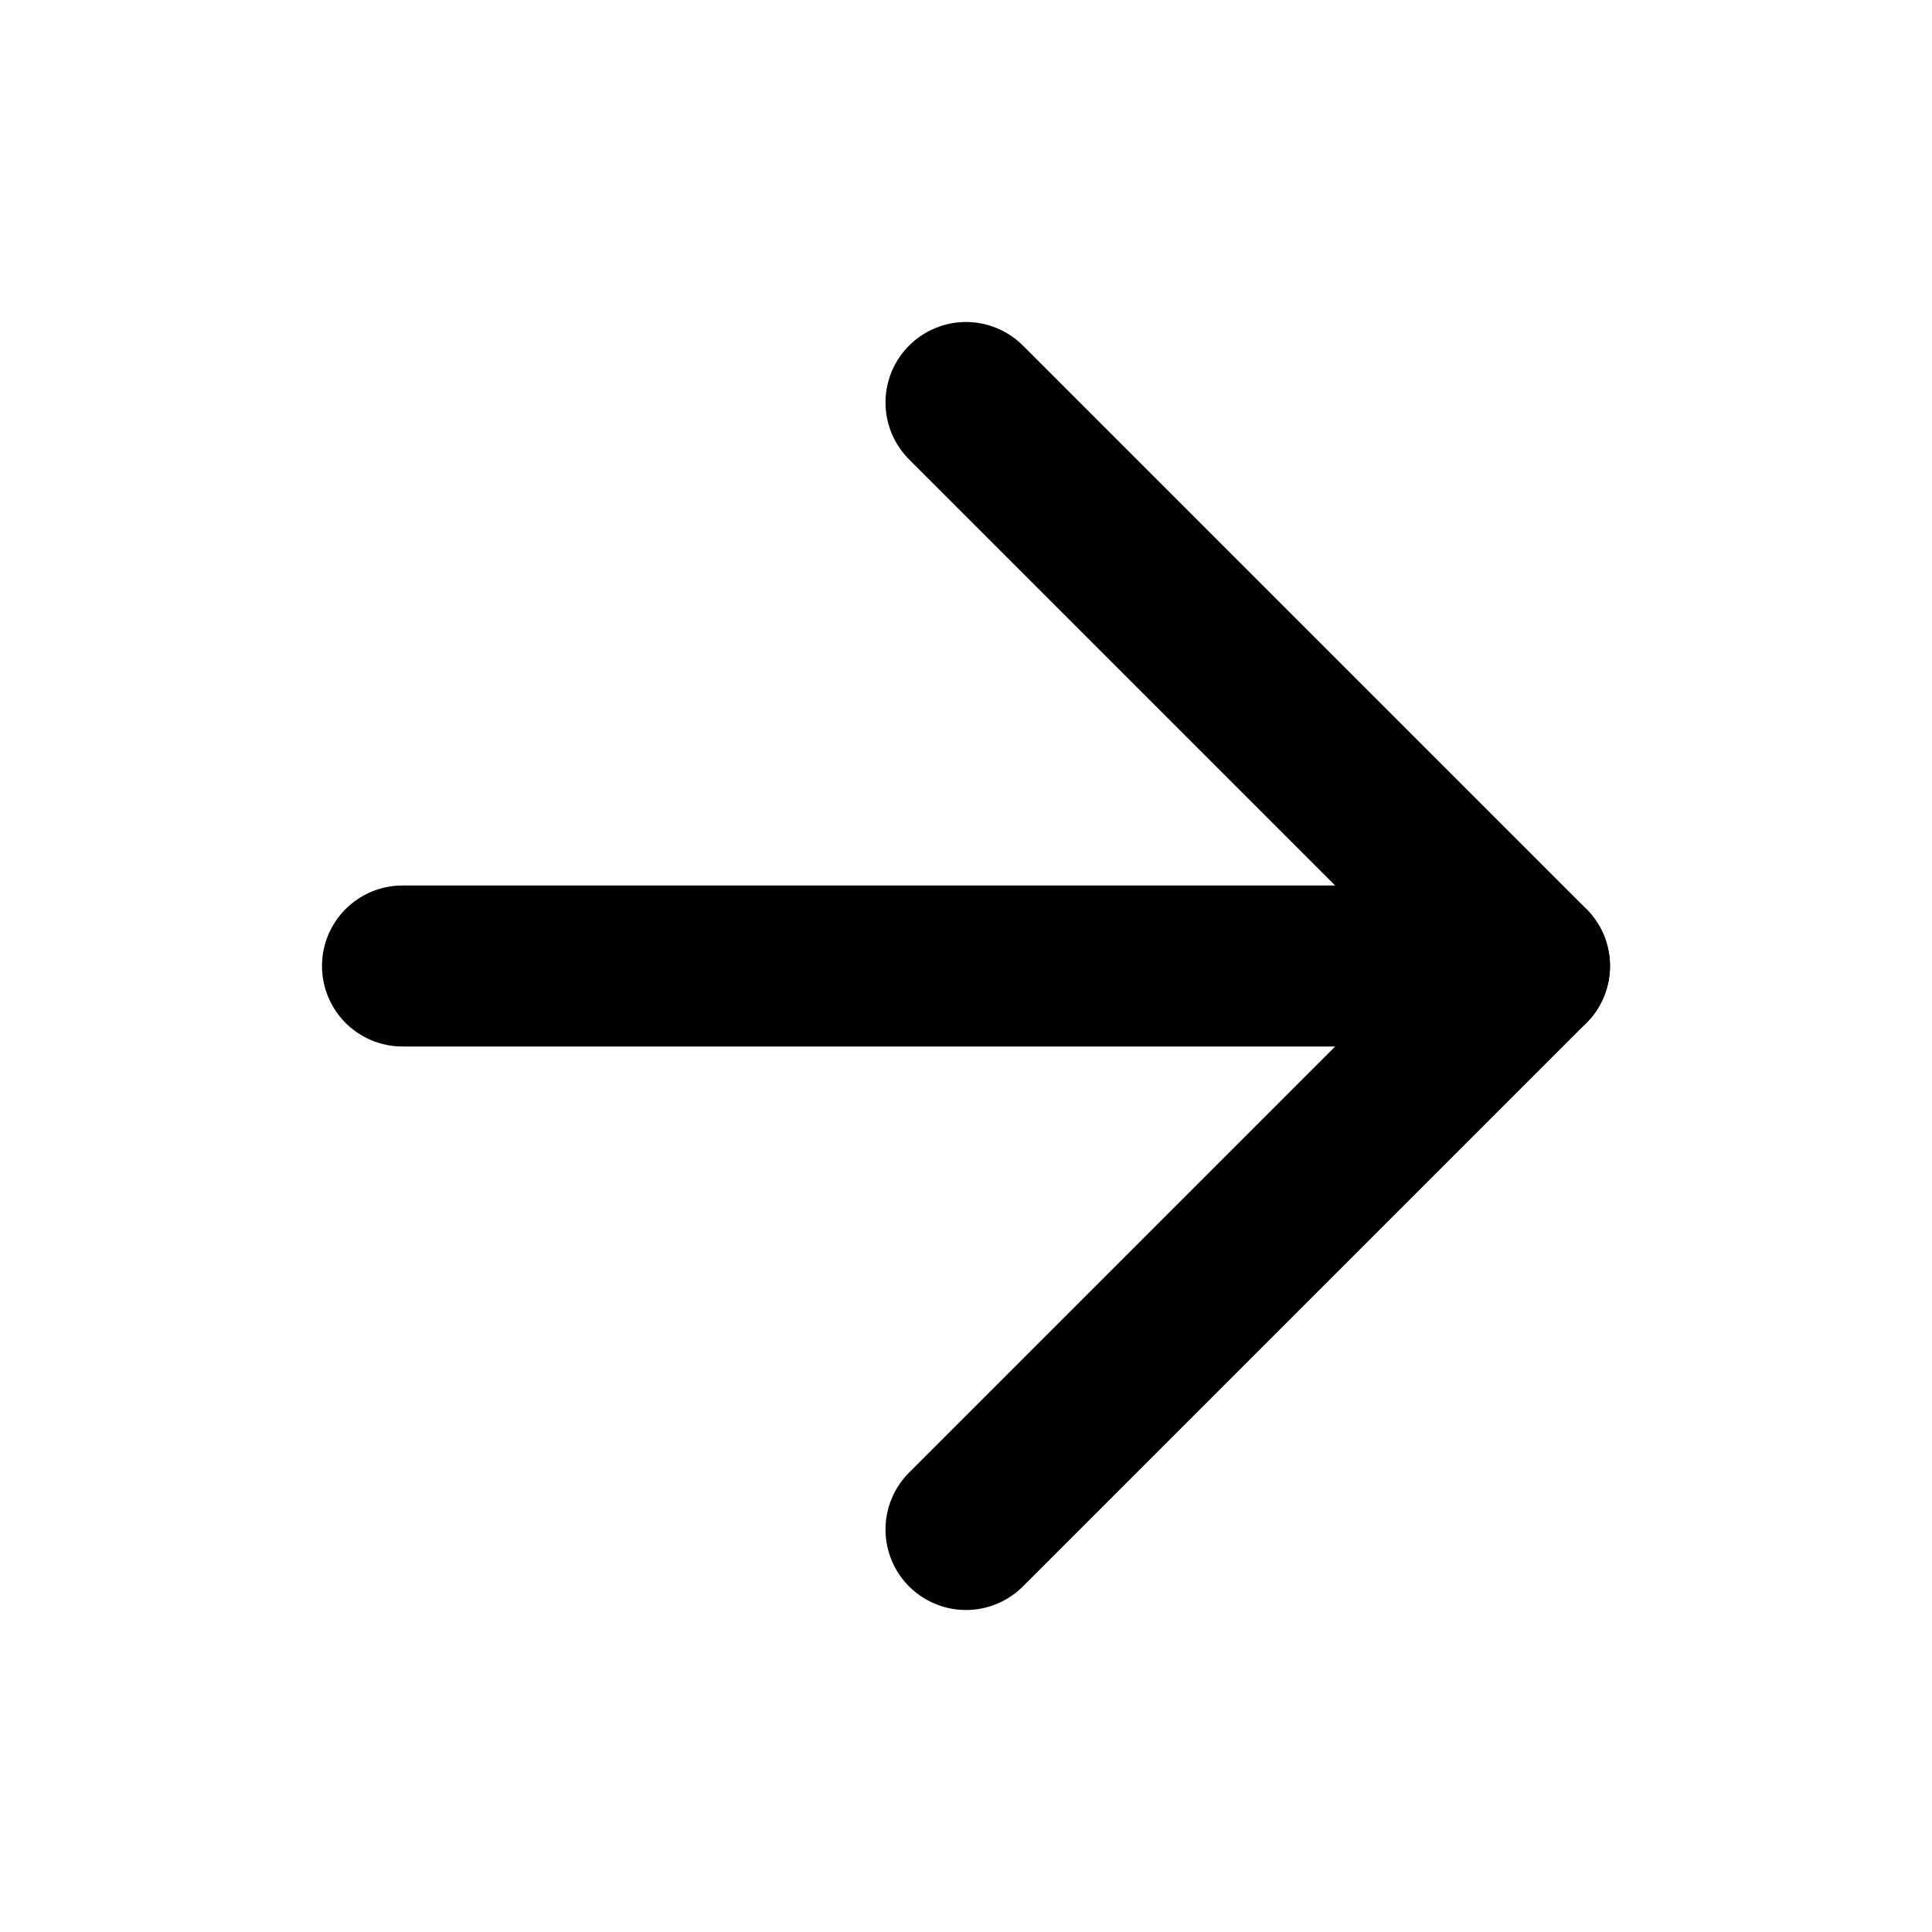
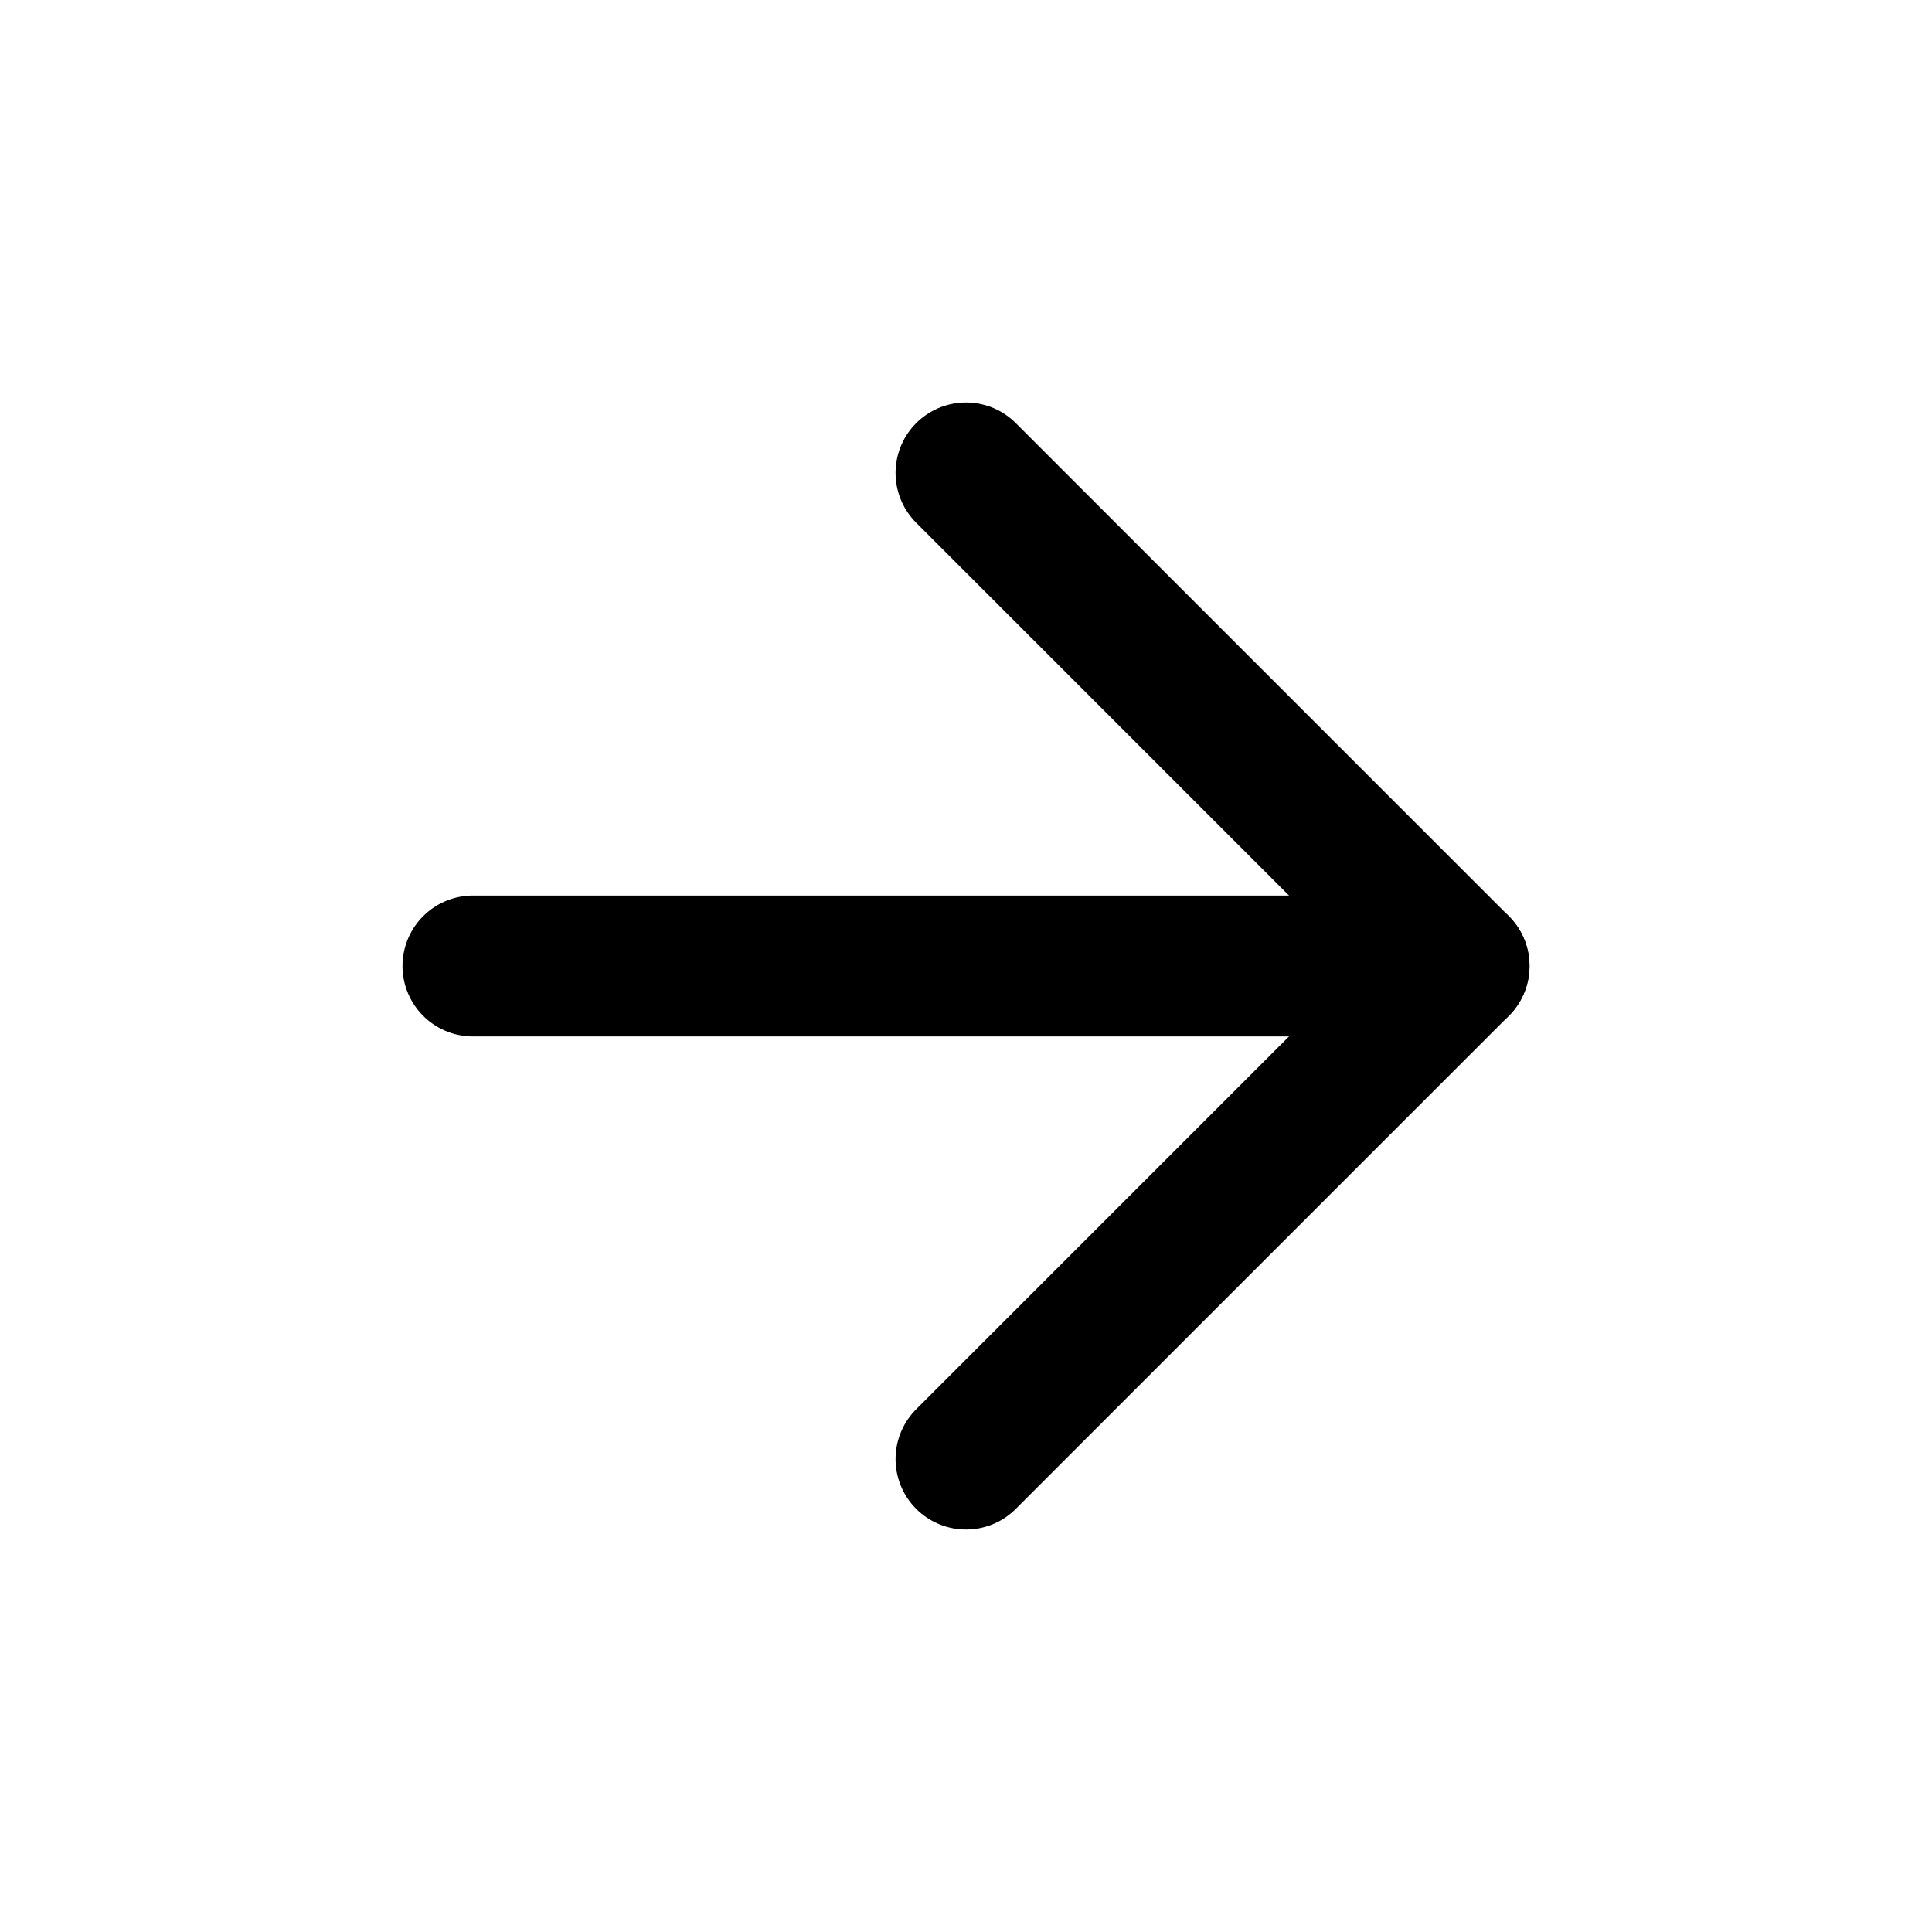
<svg xmlns="http://www.w3.org/2000/svg" viewBox="0 0 24 24" fill="none" stroke="currentColor" stroke-width="2" stroke-linecap="round" stroke-linejoin="round">
-   <path d="M5 12h14" />
-   <path d="m12 5 7 7-7 7" />
+   <g transform="translate(1.5 1.5) scale(0.875)">
+     <path d="M5 12h14" />
+     <path d="m12 5 7 7-7 7" />
+   </g>
</svg>
